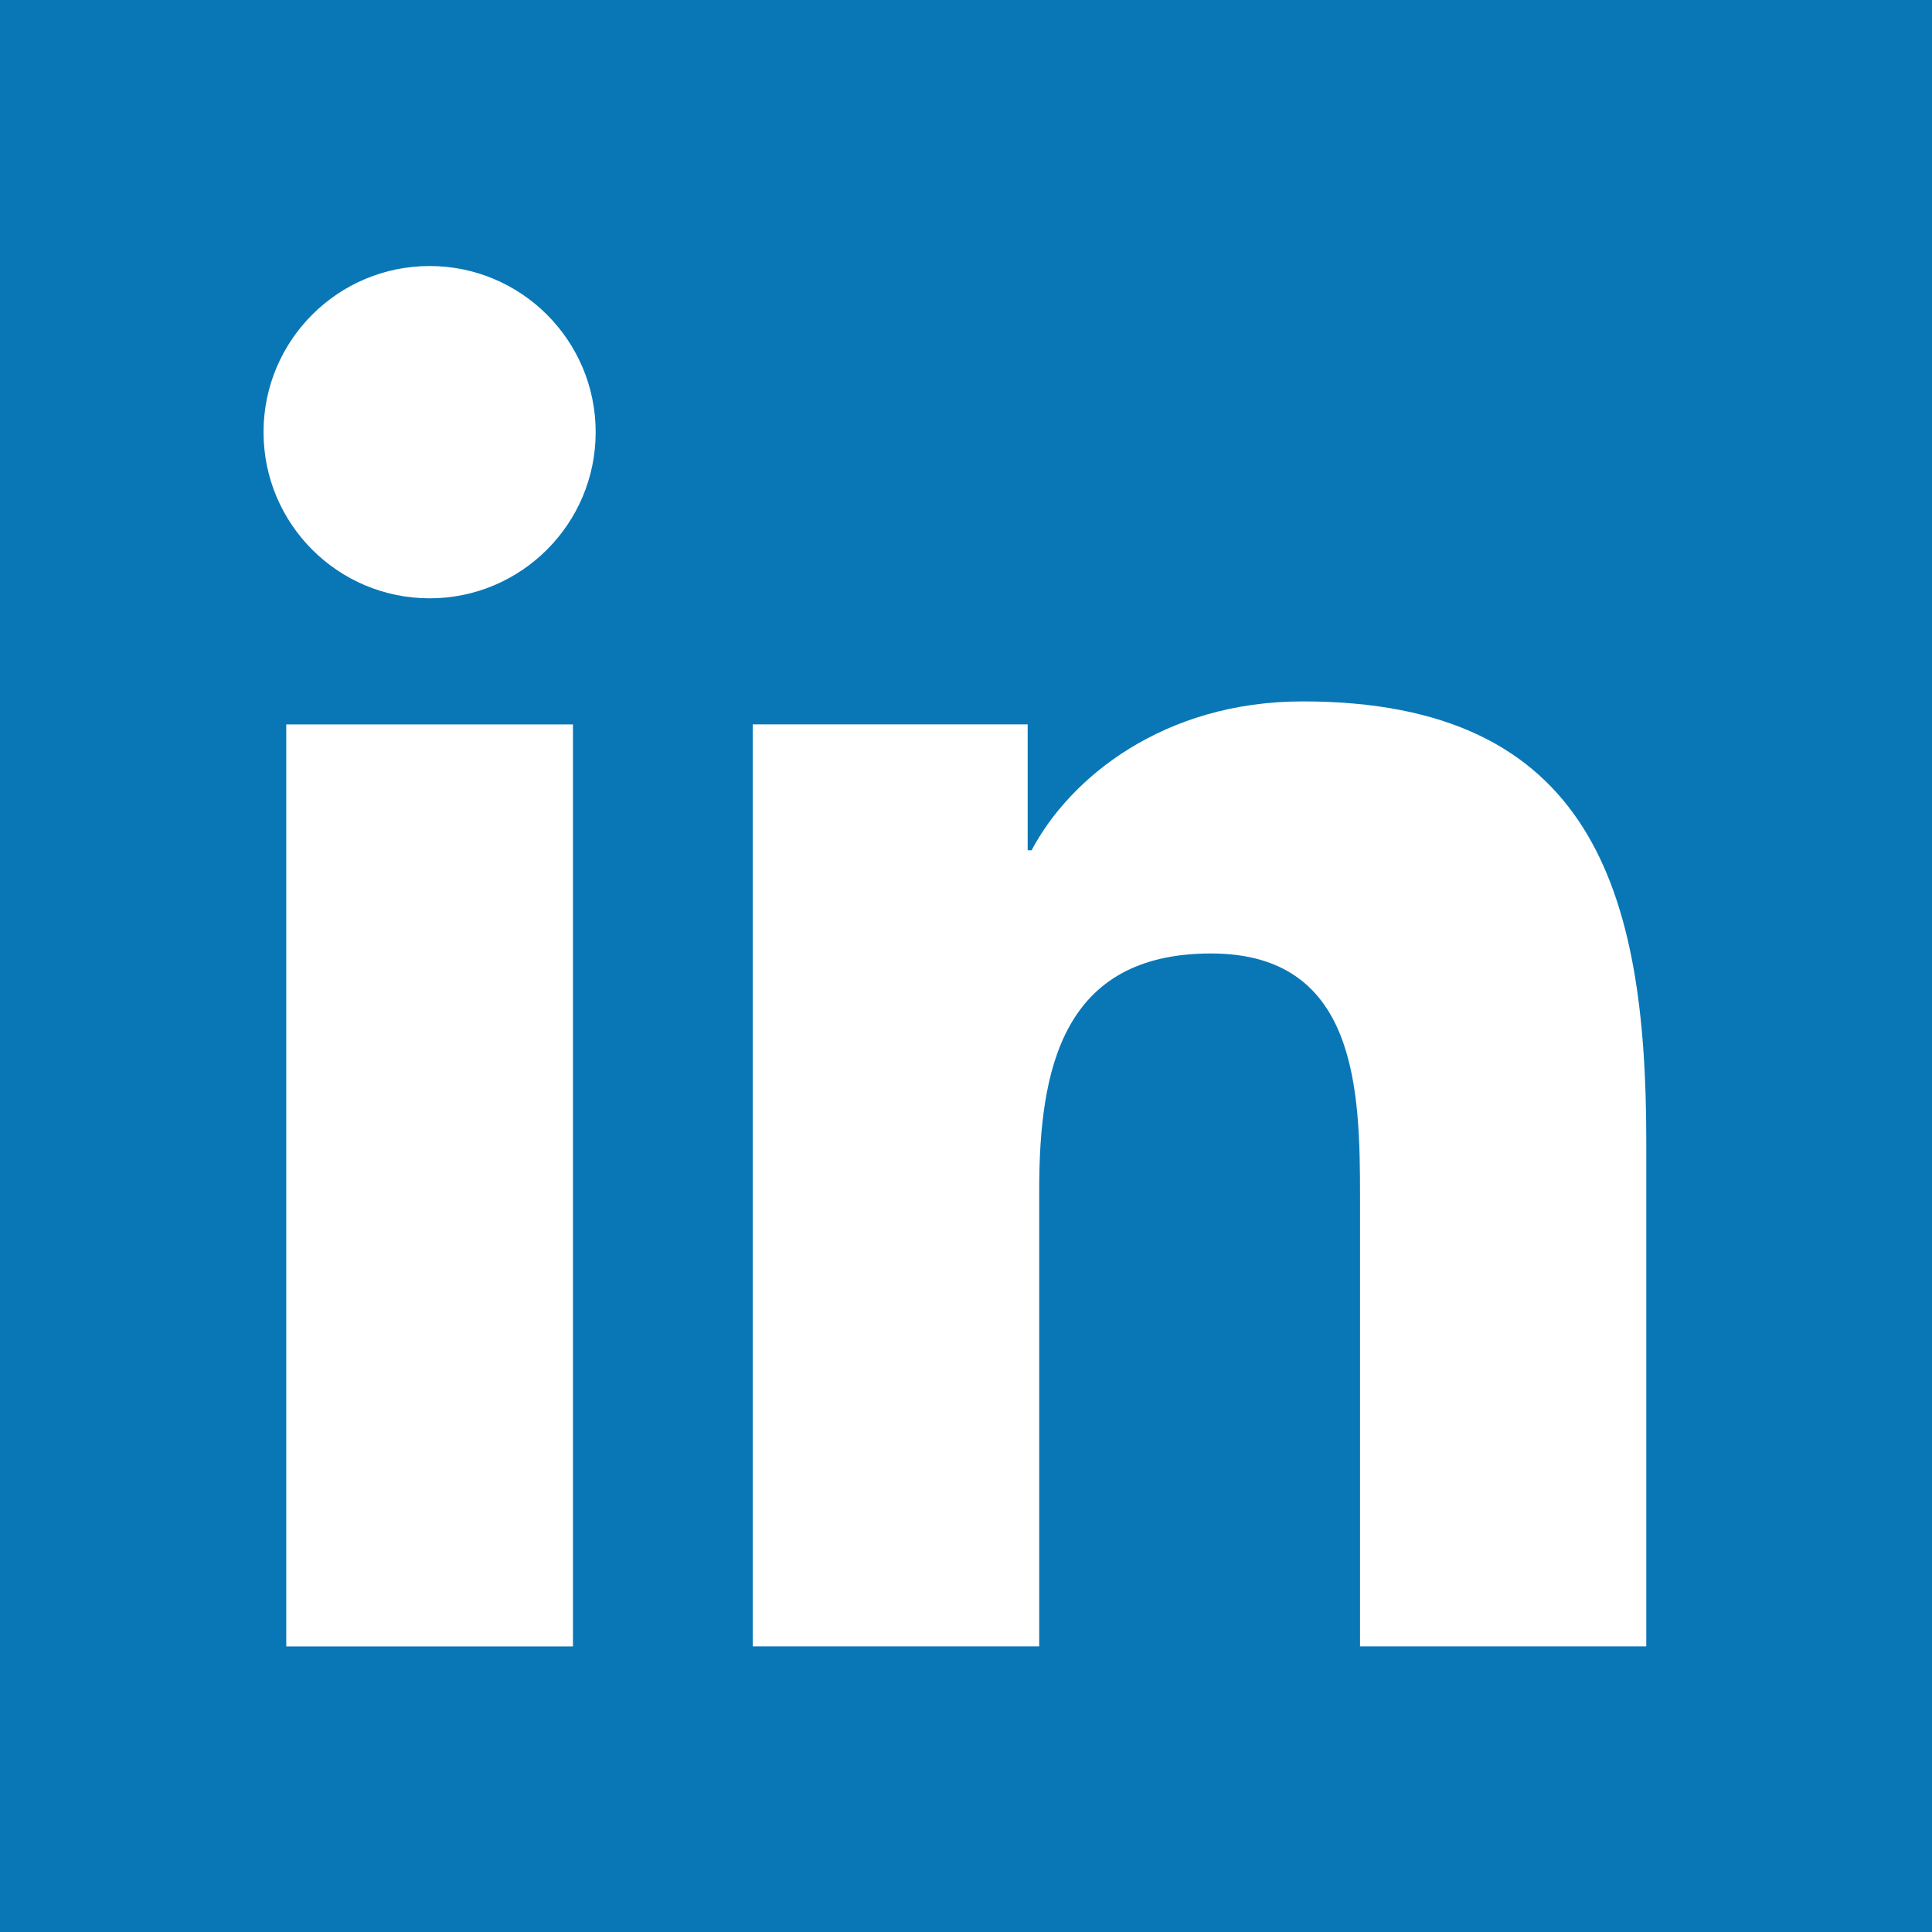
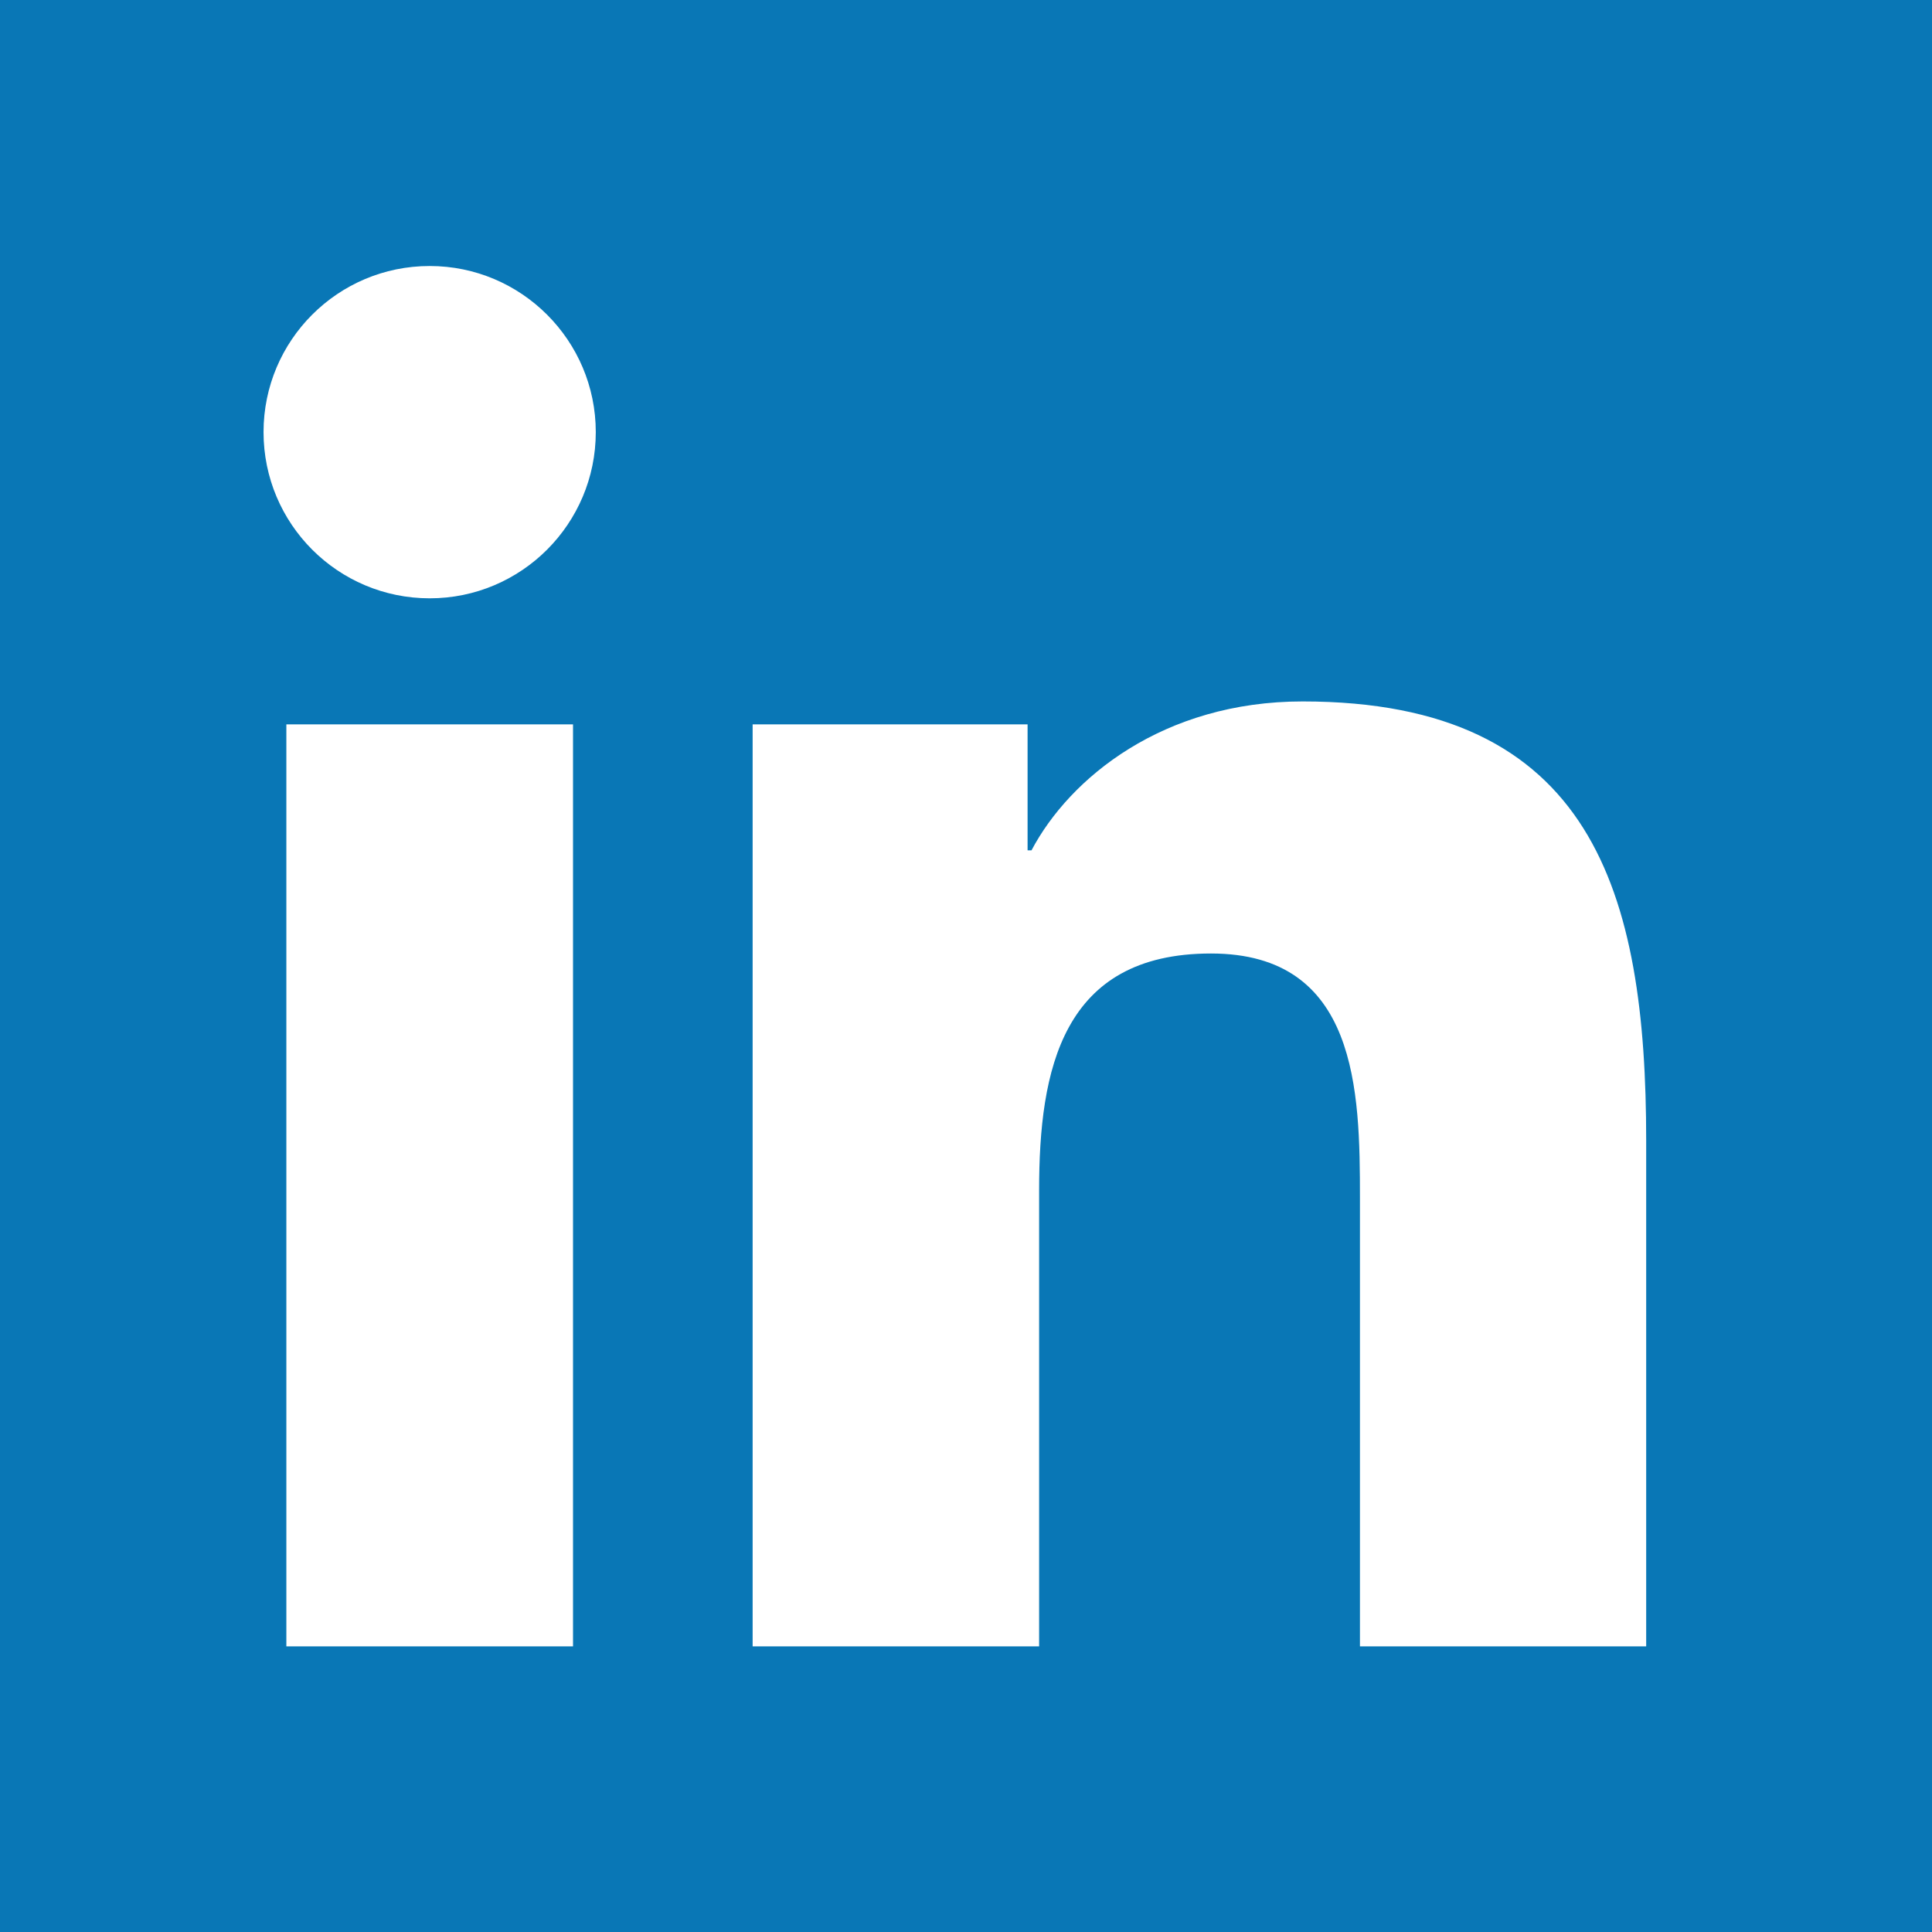
- <svg xmlns="http://www.w3.org/2000/svg" id="svg3004" version="1.1" width="32" height="32" xml:space="preserve">
-   <defs id="defs3008" />
-   <g id="g3012" transform="matrix(1.25,0,0,-1.25,0,32)">
-     <rect style="fill:#0977b6;fill-opacity:1;fill-rule:nonzero;stroke:none" id="rect3031" width="25.6" height="25.6" x="0" y="-25.6" transform="scale(1,-1)" ry="0" />
-     <path id="path3018" style="fill:#ffffff;fill-opacity:1;fill-rule:nonzero;stroke:none" d="m 5.693,22.075 c 1.214,0 2.2,-0.987 2.2,-2.201 0,-1.216 -0.987,-2.202 -2.2,-2.202 -1.217,0 -2.201,0.987 -2.201,2.202 0,1.214 0.984,2.201 2.201,2.201 m -1.9,-6.074 3.799,0 0,-12.217 -3.799,0 0,12.217" />
-     <path id="path3020" style="fill:#ffffff;fill-opacity:1;fill-rule:nonzero;stroke:none" d="m 9.974,16.002 3.643,0 0,-1.669 0.052,0 c 0.507,0.96 1.746,1.973 3.593,1.973 3.842,0 4.552,-2.53 4.552,-5.82 l 0,-6.701 -3.793,0 0,5.941 c 0,1.418 -0.028,3.24 -1.974,3.24 -1.976,0 -2.277,-1.543 -2.277,-3.137 l 0,-6.044 -3.796,0 0,12.217" />
-   </g>
+ <svg xmlns="http://www.w3.org/2000/svg" version="1.1" width="32" height="32">
+   <rect width="32" height="32" x="0" y="0" style="fill:#0977b6;fill-opacity:1;fill-rule:nonzero;stroke:none" />
+   <path d="m 7.117,4.406 c 1.517,0 2.751,1.233 2.751,2.751 0,1.52 -1.233,2.753 -2.751,2.753 C 5.595,9.91 4.365,8.676 4.365,7.157 4.365,5.639 5.595,4.406 7.117,4.406 m -2.374,7.592 4.748,0 0,15.271 -4.748,0 0,-15.271" style="fill:#ffffff;fill-opacity:1;fill-rule:nonzero;stroke:none" />
+   <path d="m 12.467,11.998 4.553,0 0,2.086 0.065,0 c 0.634,-1.2 2.182,-2.466 4.491,-2.466 4.803,0 5.69,3.162 5.69,7.275 l 0,8.376 -4.741,0 0,-7.426 c 0,-1.772 -0.035,-4.05 -2.467,-4.05 -2.47,0 -2.847,1.929 -2.847,3.921 l 0,7.555 -4.745,0 0,-15.271" style="fill:#ffffff;fill-opacity:1;fill-rule:nonzero;stroke:none" />
</svg>
